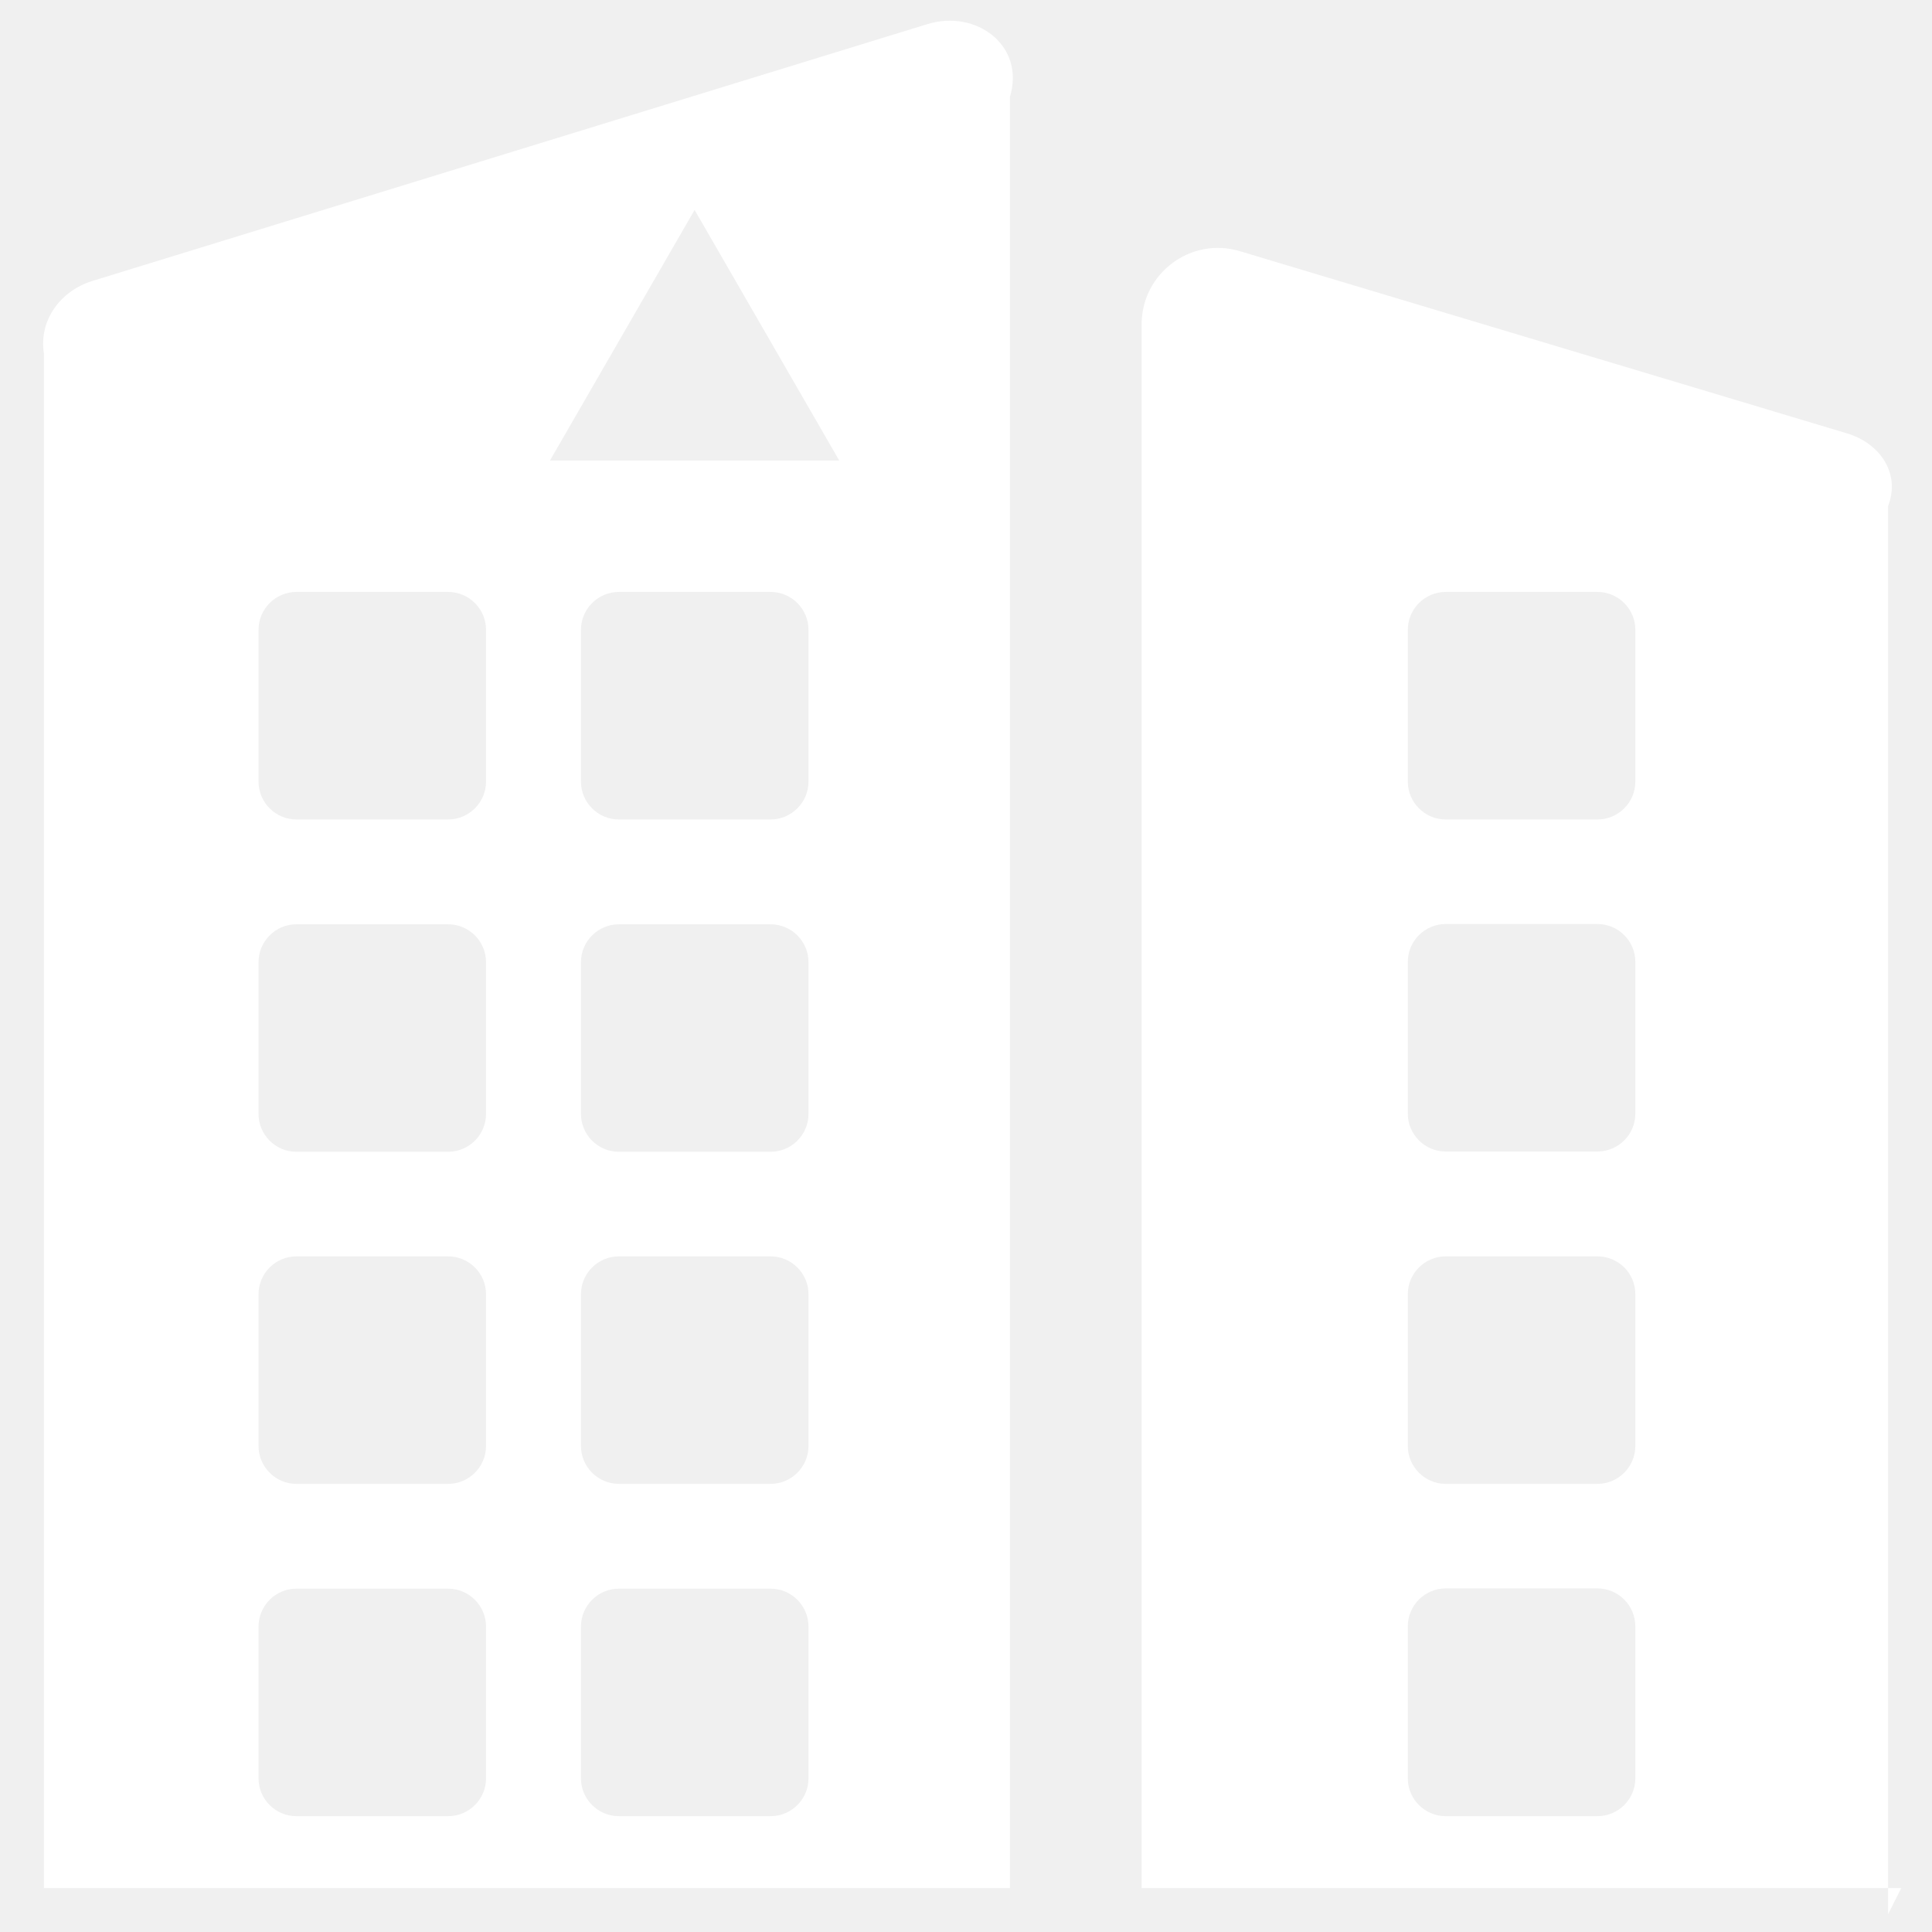
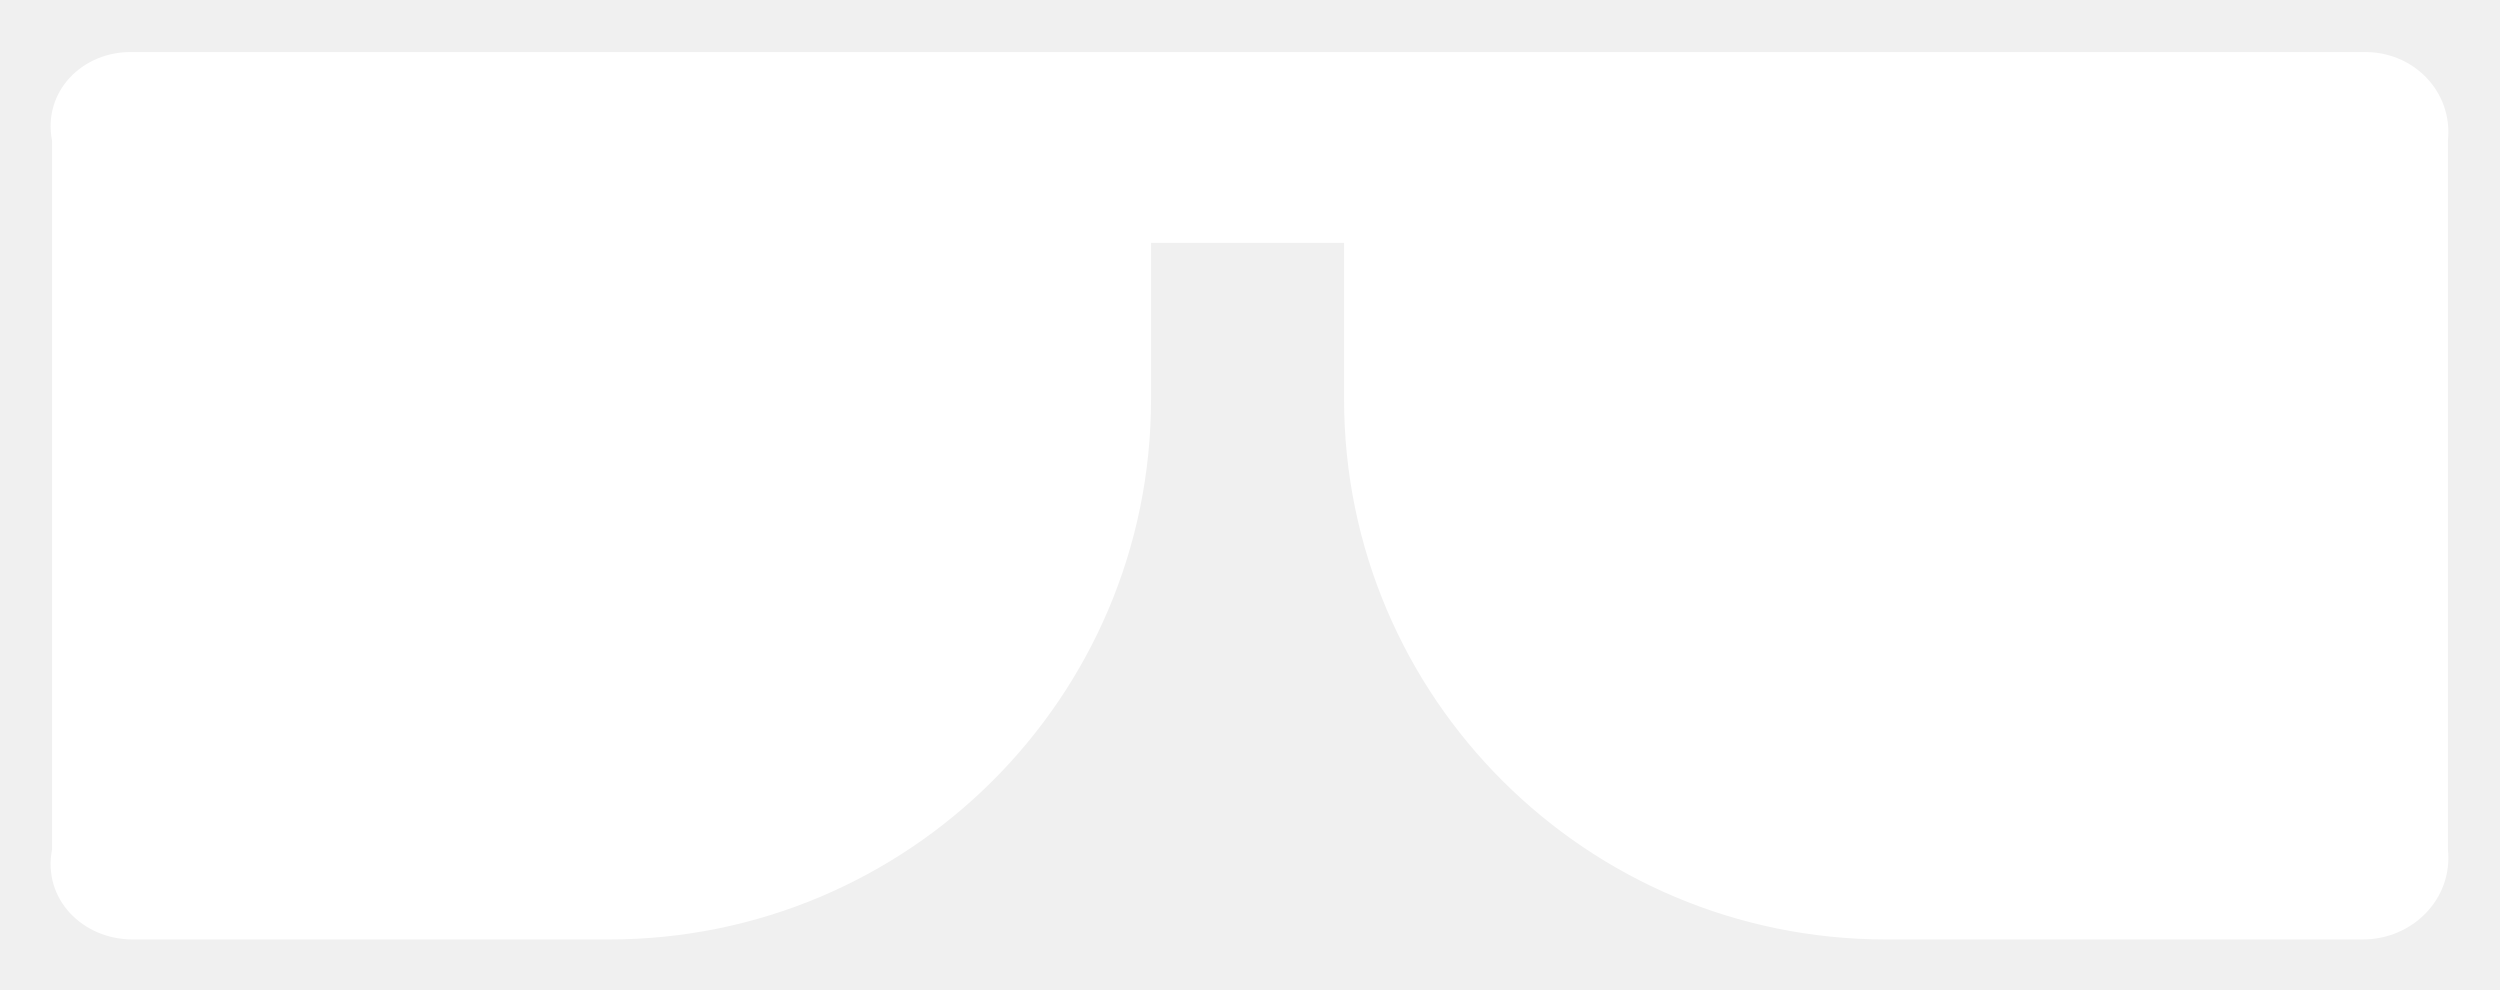
- <svg xmlns="http://www.w3.org/2000/svg" version="1.1" width="44px" height="44px">
-   <g transform="matrix(1 0 0 1 -2078 -810 )">
-     <path d="M 43 43.594  L 43.3 43  L 26 43  L 26 7.375  C 26.006 6.219  27.125 5.388  28.231 5.719  L 42.062 9.869  C 42.794 10.088  43.294 10.762  43 11.525  L 43 43.594  Z M 37.244 37.044  C 37.244 36.562  36.856 36.175  36.381 36.175  L 32.925 36.175  C 32.45 36.175  32.062 36.562  32.062 37.038  L 32.062 40.5  C 32.062 40.975  32.45 41.362  32.925 41.362  L 36.381 41.362  C 36.856 41.362  37.244 40.975  37.244 40.5  L 37.244 37.044  Z M 37.244 29.475  C 37.244 28.994  36.856 28.613  36.381 28.613  L 32.925 28.613  C 32.45 28.613  32.062 29  32.062 29.475  L 32.062 32.931  C 32.062 33.406  32.45 33.794  32.925 33.794  L 36.381 33.794  C 36.856 33.794  37.244 33.406  37.244 32.931  L 37.244 29.475  Z M 37.244 21.906  C 37.244 21.431  36.856 21.044  36.381 21.044  L 32.925 21.044  C 32.45 21.044  32.062 21.431  32.062 21.906  L 32.062 25.363  C 32.062 25.837  32.45 26.225  32.925 26.225  L 36.381 26.225  C 36.856 26.225  37.244 25.837  37.244 25.363  L 37.244 21.906  Z M 37.244 14.344  C 37.244 13.869  36.856 13.481  36.381 13.481  L 32.925 13.481  C 32.45 13.481  32.062 13.869  32.062 14.344  L 32.062 17.8  C 32.062 18.275  32.45 18.663  32.925 18.663  L 36.381 18.663  C 36.856 18.663  37.244 18.275  37.244 17.8  L 37.244 14.344  Z M 23 2.206  C 23.356 1.038  22.231 0.206  21.119 0.55  L 2.1 6.4  C 1.375 6.625  0.881 7.294  1 8.05  L 1 43  L 23 43  L 23 2.206  Z M 11.069 37.044  L 11.069 40.5  C 11.069 40.975  10.681 41.362  10.206 41.362  L 6.75 41.362  C 6.275 41.362  5.888 40.975  5.888 40.5  L 5.888 37.044  C 5.888 36.569  6.275 36.181  6.75 36.181  L 10.206 36.181  C 10.681 36.181  11.069 36.569  11.069 37.044  Z M 11.069 29.475  L 11.069 32.931  C 11.069 33.406  10.681 33.794  10.206 33.794  L 6.75 33.794  C 6.275 33.794  5.888 33.406  5.888 32.931  L 5.888 29.475  C 5.888 29  6.275 28.613  6.75 28.613  L 10.206 28.613  C 10.681 28.613  11.069 29  11.069 29.475  Z M 11.069 21.913  L 11.069 25.369  C 11.069 25.844  10.681 26.231  10.206 26.231  L 6.75 26.231  C 6.275 26.231  5.888 25.844  5.888 25.369  L 5.888 21.913  C 5.888 21.438  6.275 21.05  6.75 21.05  L 10.206 21.05  C 10.681 21.05  11.069 21.438  11.069 21.913  Z M 11.069 14.344  L 11.069 17.8  C 11.069 18.275  10.681 18.663  10.206 18.663  L 6.75 18.663  C 6.275 18.663  5.888 18.275  5.888 17.8  L 5.888 14.344  C 5.888 13.869  6.275 13.481  6.75 13.481  L 10.206 13.481  C 10.681 13.481  11.069 13.869  11.069 14.344  Z M 18.413 37.044  L 18.413 40.5  C 18.413 40.975  18.025 41.362  17.55 41.362  L 14.094 41.362  C 13.619 41.362  13.231 40.975  13.231 40.5  L 13.231 37.044  C 13.231 36.569  13.619 36.181  14.094 36.181  L 17.55 36.181  C 18.025 36.181  18.413 36.569  18.413 37.044  Z M 18.413 29.475  L 18.413 32.931  C 18.413 33.406  18.025 33.794  17.55 33.794  L 14.094 33.794  C 13.619 33.794  13.231 33.406  13.231 32.931  L 13.231 29.475  C 13.231 29  13.619 28.613  14.094 28.613  L 17.55 28.613  C 18.025 28.613  18.413 29  18.413 29.475  Z M 18.413 21.913  L 18.413 25.369  C 18.413 25.844  18.025 26.231  17.55 26.231  L 14.094 26.231  C 13.619 26.231  13.231 25.844  13.231 25.369  L 13.231 21.913  C 13.231 21.438  13.619 21.05  14.094 21.05  L 17.55 21.05  C 18.025 21.05  18.413 21.438  18.413 21.913  Z M 18.413 14.344  L 18.413 17.8  C 18.413 18.275  18.025 18.663  17.55 18.663  L 14.094 18.663  C 13.619 18.663  13.231 18.275  13.231 17.8  L 13.231 14.344  C 13.231 13.869  13.619 13.481  14.094 13.481  L 17.55 13.481  C 18.025 13.481  18.413 13.869  18.413 14.344  Z M 19.113 10.488  L 12.525 10.488  L 15.819 4.781  L 19.113 10.488  Z " fill-rule="nonzero" fill="#ffffff" stroke="none" transform="matrix(1 0 0 1 2078 810 )" />
+ <svg xmlns="http://www.w3.org/2000/svg" version="1.1" width="48px" height="19px">
+   <g transform="matrix(1 0 0 1 -2076 -581 )">
+     <path d="M 47 2.7  C 47.1 1.75  46.325 0.975  45.369 1  L 2.55 1  C 1.594 0.975  0.812 1.75  1 2.706  L 1 16.306  C 0.812 17.262  1.587 18.038  2.55 18.038  L 11.688 18.038  C 17.438 18.038  22.1 13.394  22.1 7.663  L 22.1 4.663  L 25.806 4.663  L 25.806 7.663  C 25.806 13.394  30.469 18.038  36.219 18.038  L 45.362 18.038  C 46.319 18.038  47.1 17.262  47 16.306  L 47 2.7  Z " fill-rule="nonzero" fill="#ffffff" stroke="none" transform="matrix(1 0 0 1 2076 581 )" />
  </g>
</svg>
